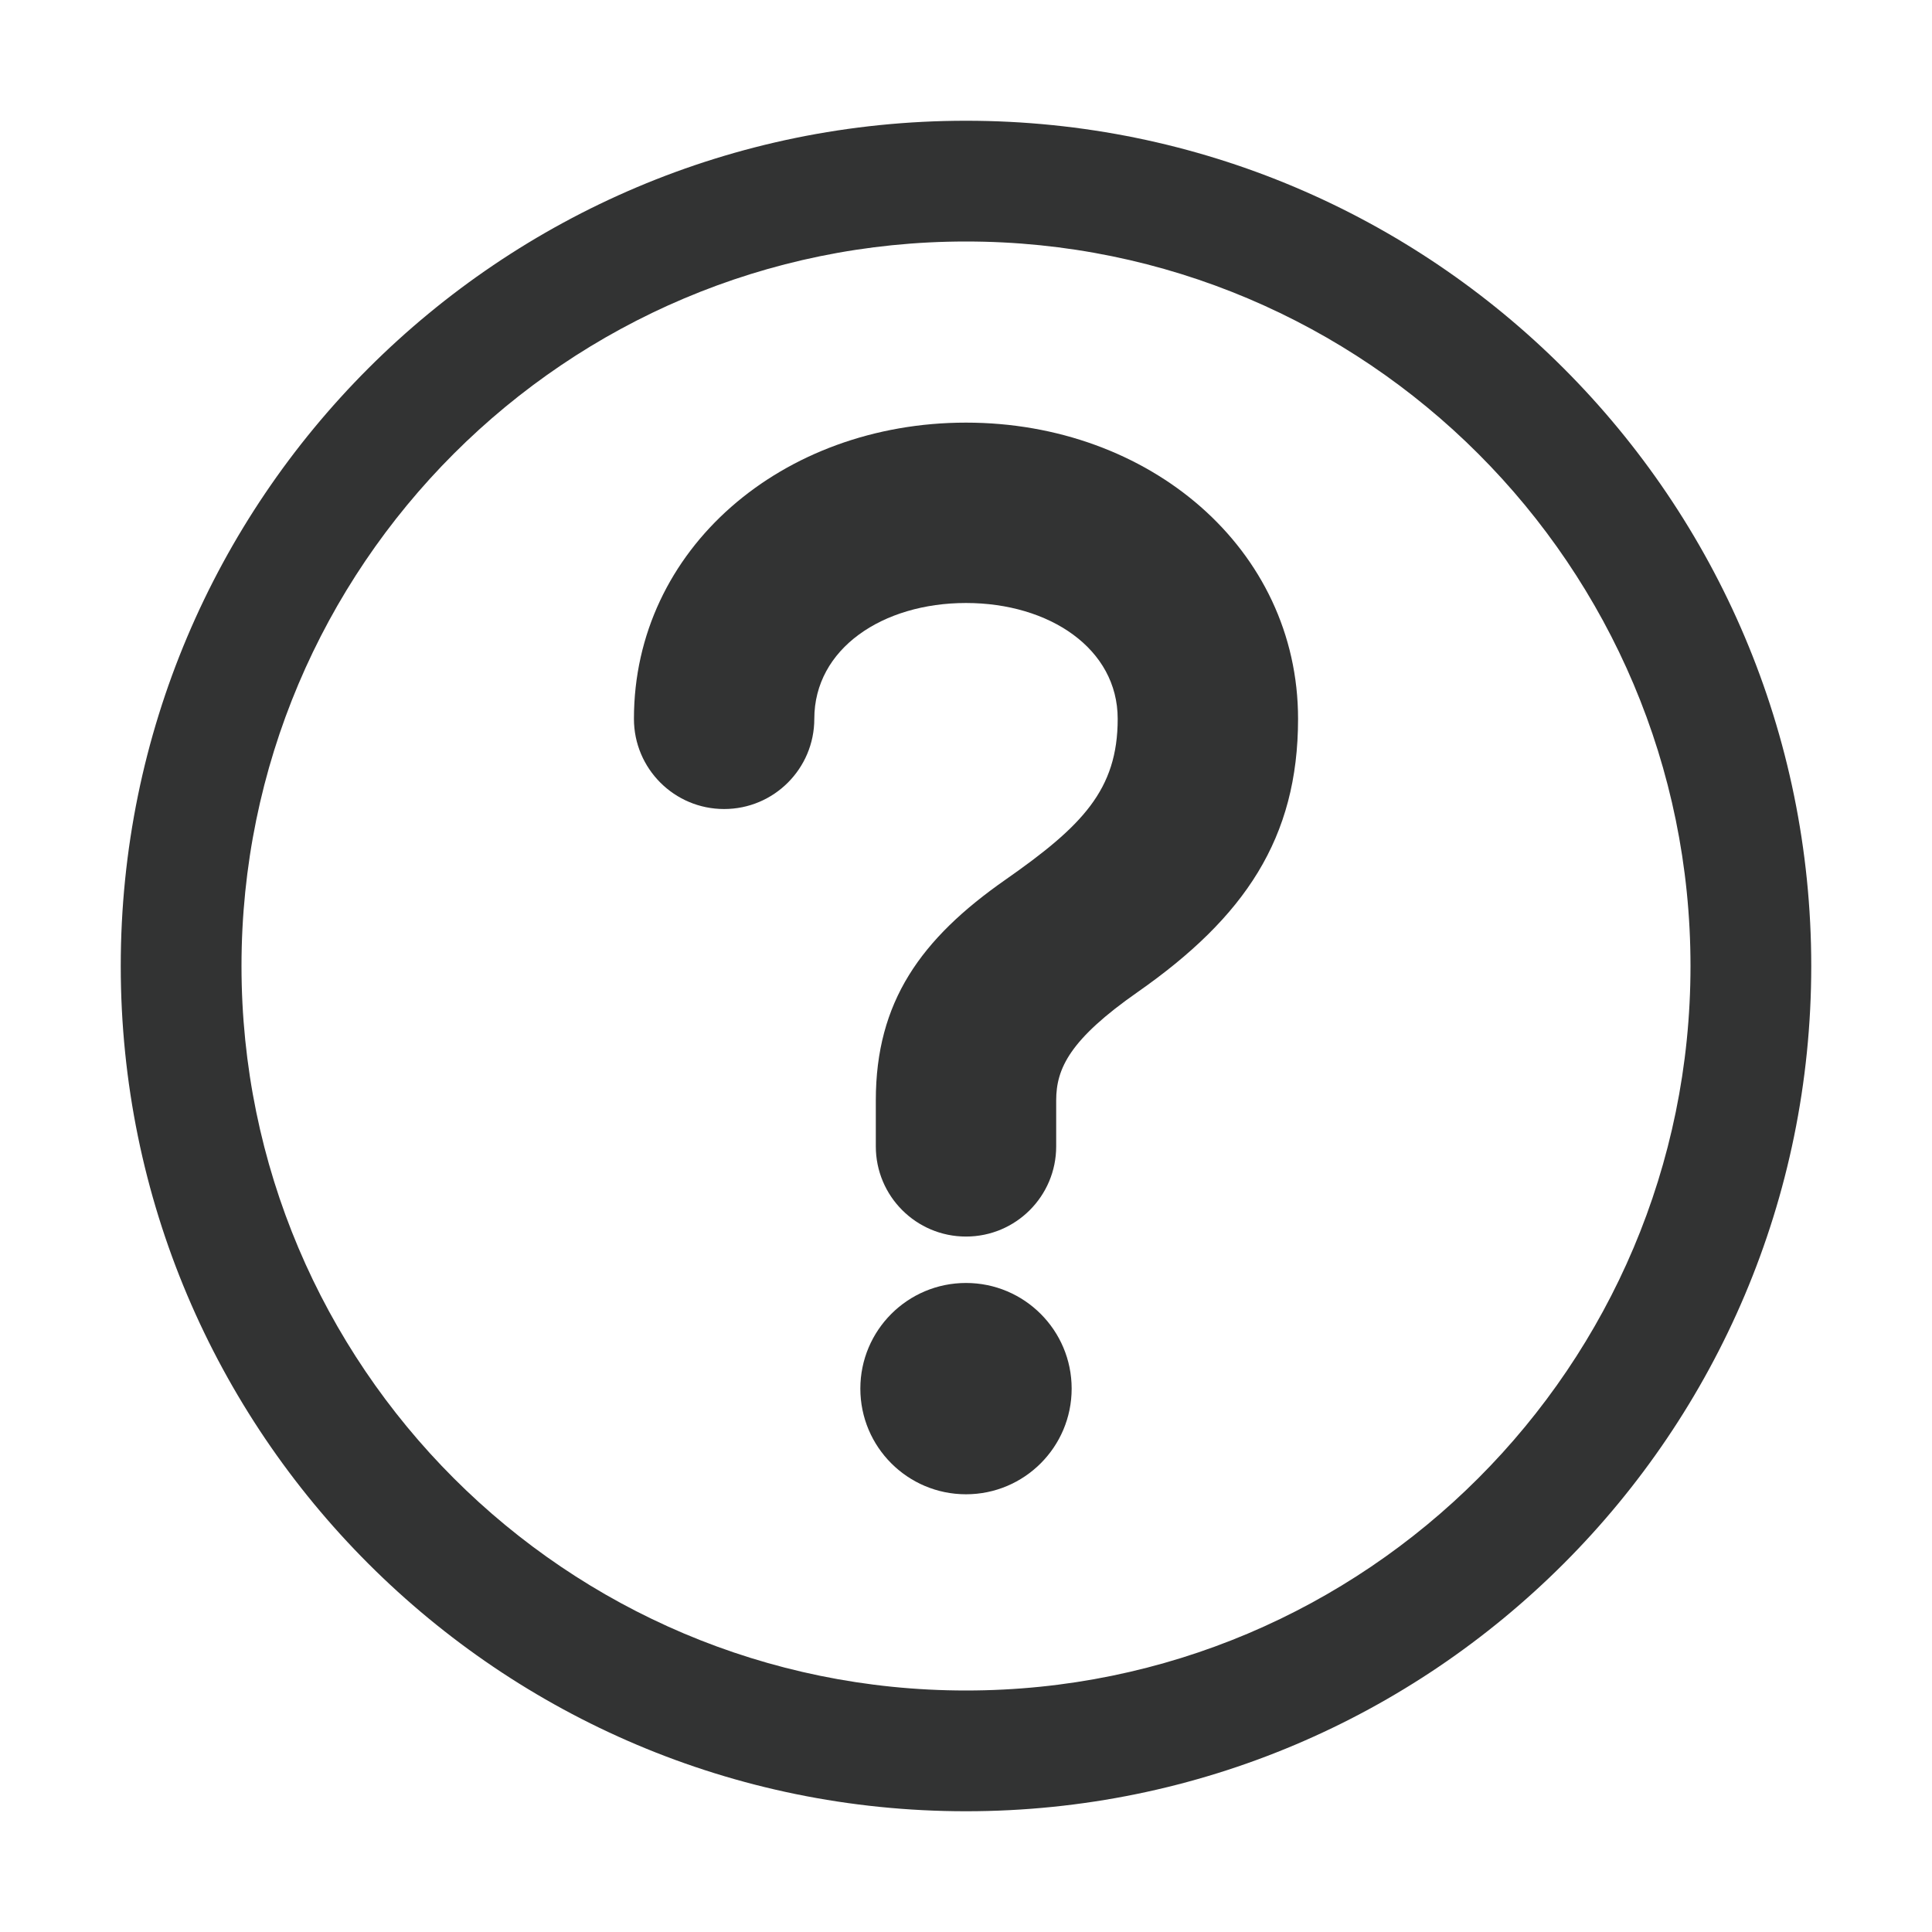
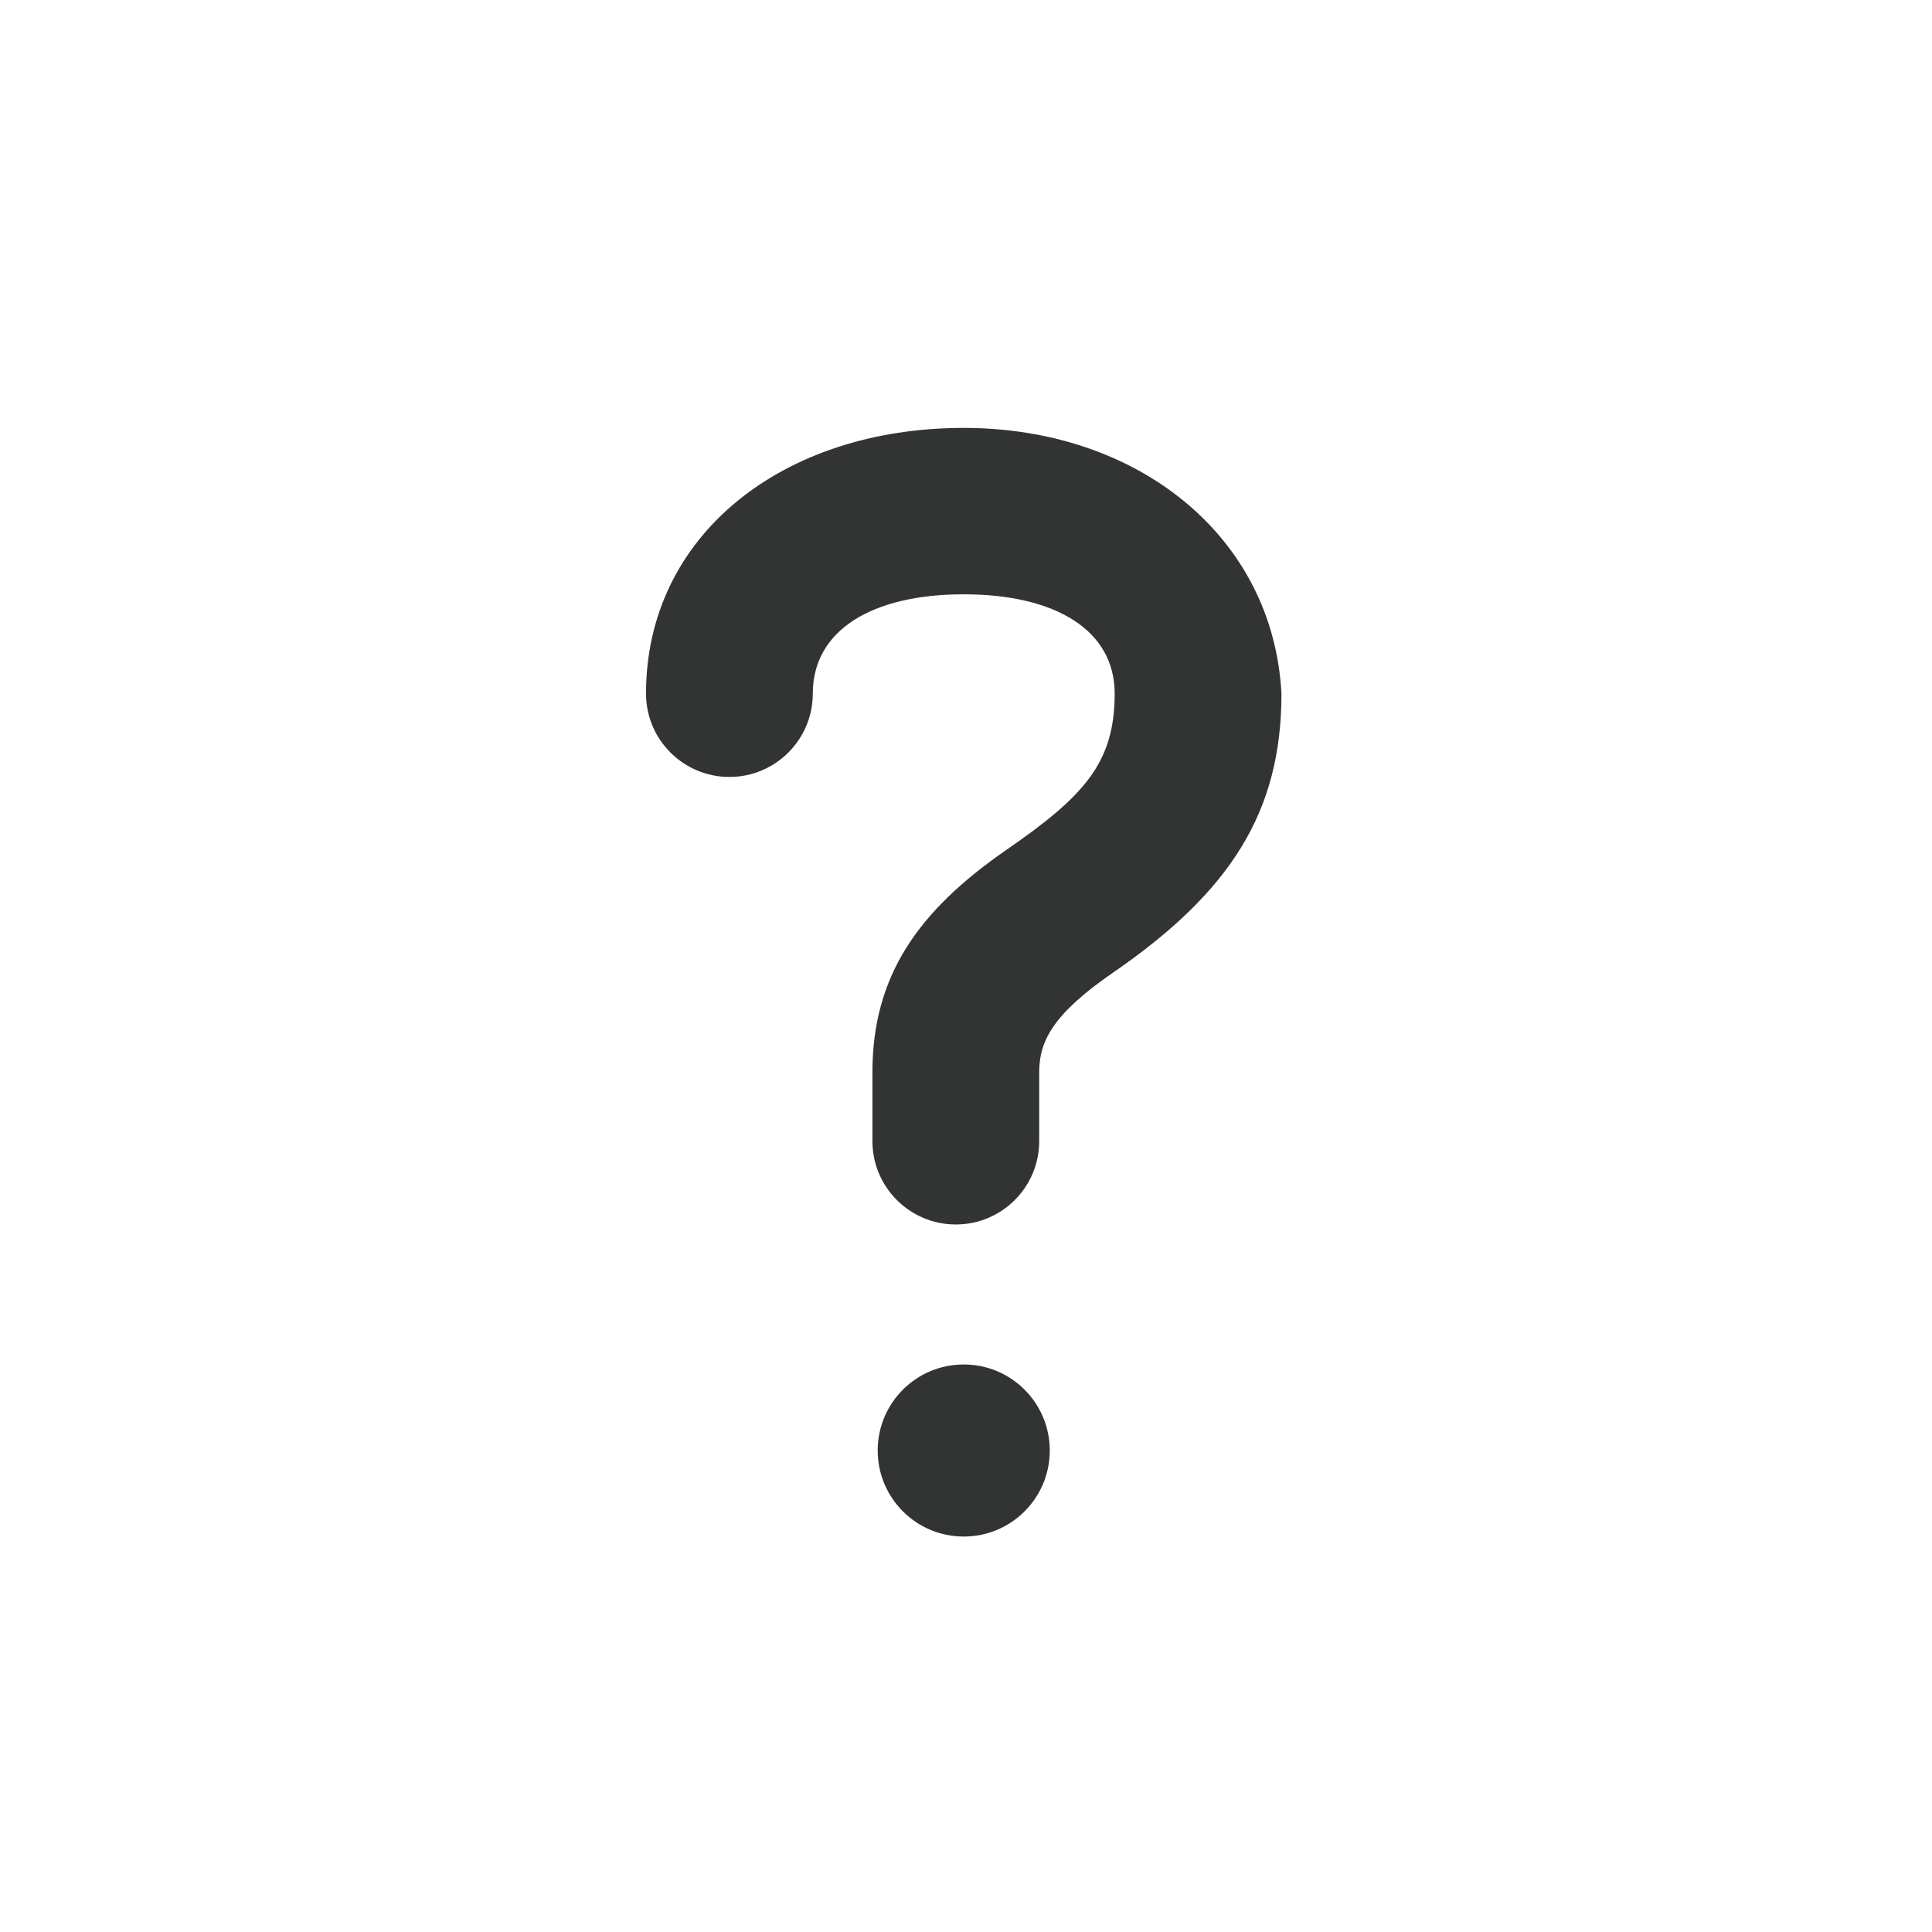
<svg xmlns="http://www.w3.org/2000/svg" viewBox="0 0 512 512" width="512" height="512">
-   <g fill="#323333">
-     <path d="M256 32C132.3 32 32 132.3 32 256s100.3 224 224 224 224-100.3 224-224S379.7 32 256 32zm0 416c-106 0-192-86-192-192S150 64 256 64s192 86 192 192-86 192-192 192z" />
-     <circle cx="256" cy="368" r="28" />
-     <path d="M256 112c-48.6 0-88 33.4-88 78.5 0 13.2 10.7 23.9 23.9 23.9s23.9-10.7 23.9-23.9c0-18.6 18.1-30.7 40.2-30.7s40.2 12.1 40.2 30.7c0 18.8-9.4 28.4-29.7 42.6-22.5 15.7-34.4 32.4-34.4 58.5v12.2c0 13.2 10.7 23.9 23.9 23.9s23.9-10.7 23.9-23.9v-12.2c0-8.5 3.7-16.2 21.6-28.7 28.3-19.8 42.5-40.7 42.5-72.4C344 145.4 304.6 112 256 112z" />
-   </g>
+   <path fill="#323333" d="M278.2 384.4c0 12.6-10.2 22.8-22.8 22.8s-22.8-10.2-22.8-22.8 10.2-22.8 22.8-22.8 22.8 10.2 22.8 22.8zm-22.8-271c-48.3 0-84.2 28.7-84.2 70.4 0 12.2 9.9 22.1 22.1 22.1s22.1-9.9 22.1-22.1c0-16.8 15.7-26.3 40-26.3s40 9.5 40 26.3c0 18.4-8.1 27.2-28.8 41.5-23.4 16.2-35.4 33.4-35.4 58.9v18.2c0 12.2 9.9 22.1 22.1 22.1s22.1-9.9 22.1-22.1v-18.2c0-8.1 3.4-15.3 19.5-26.4 31.4-21.6 44.7-42.8 44.7-74C337.4 142.1 301.5 113.4 255.4 113.4z" />
</svg>
